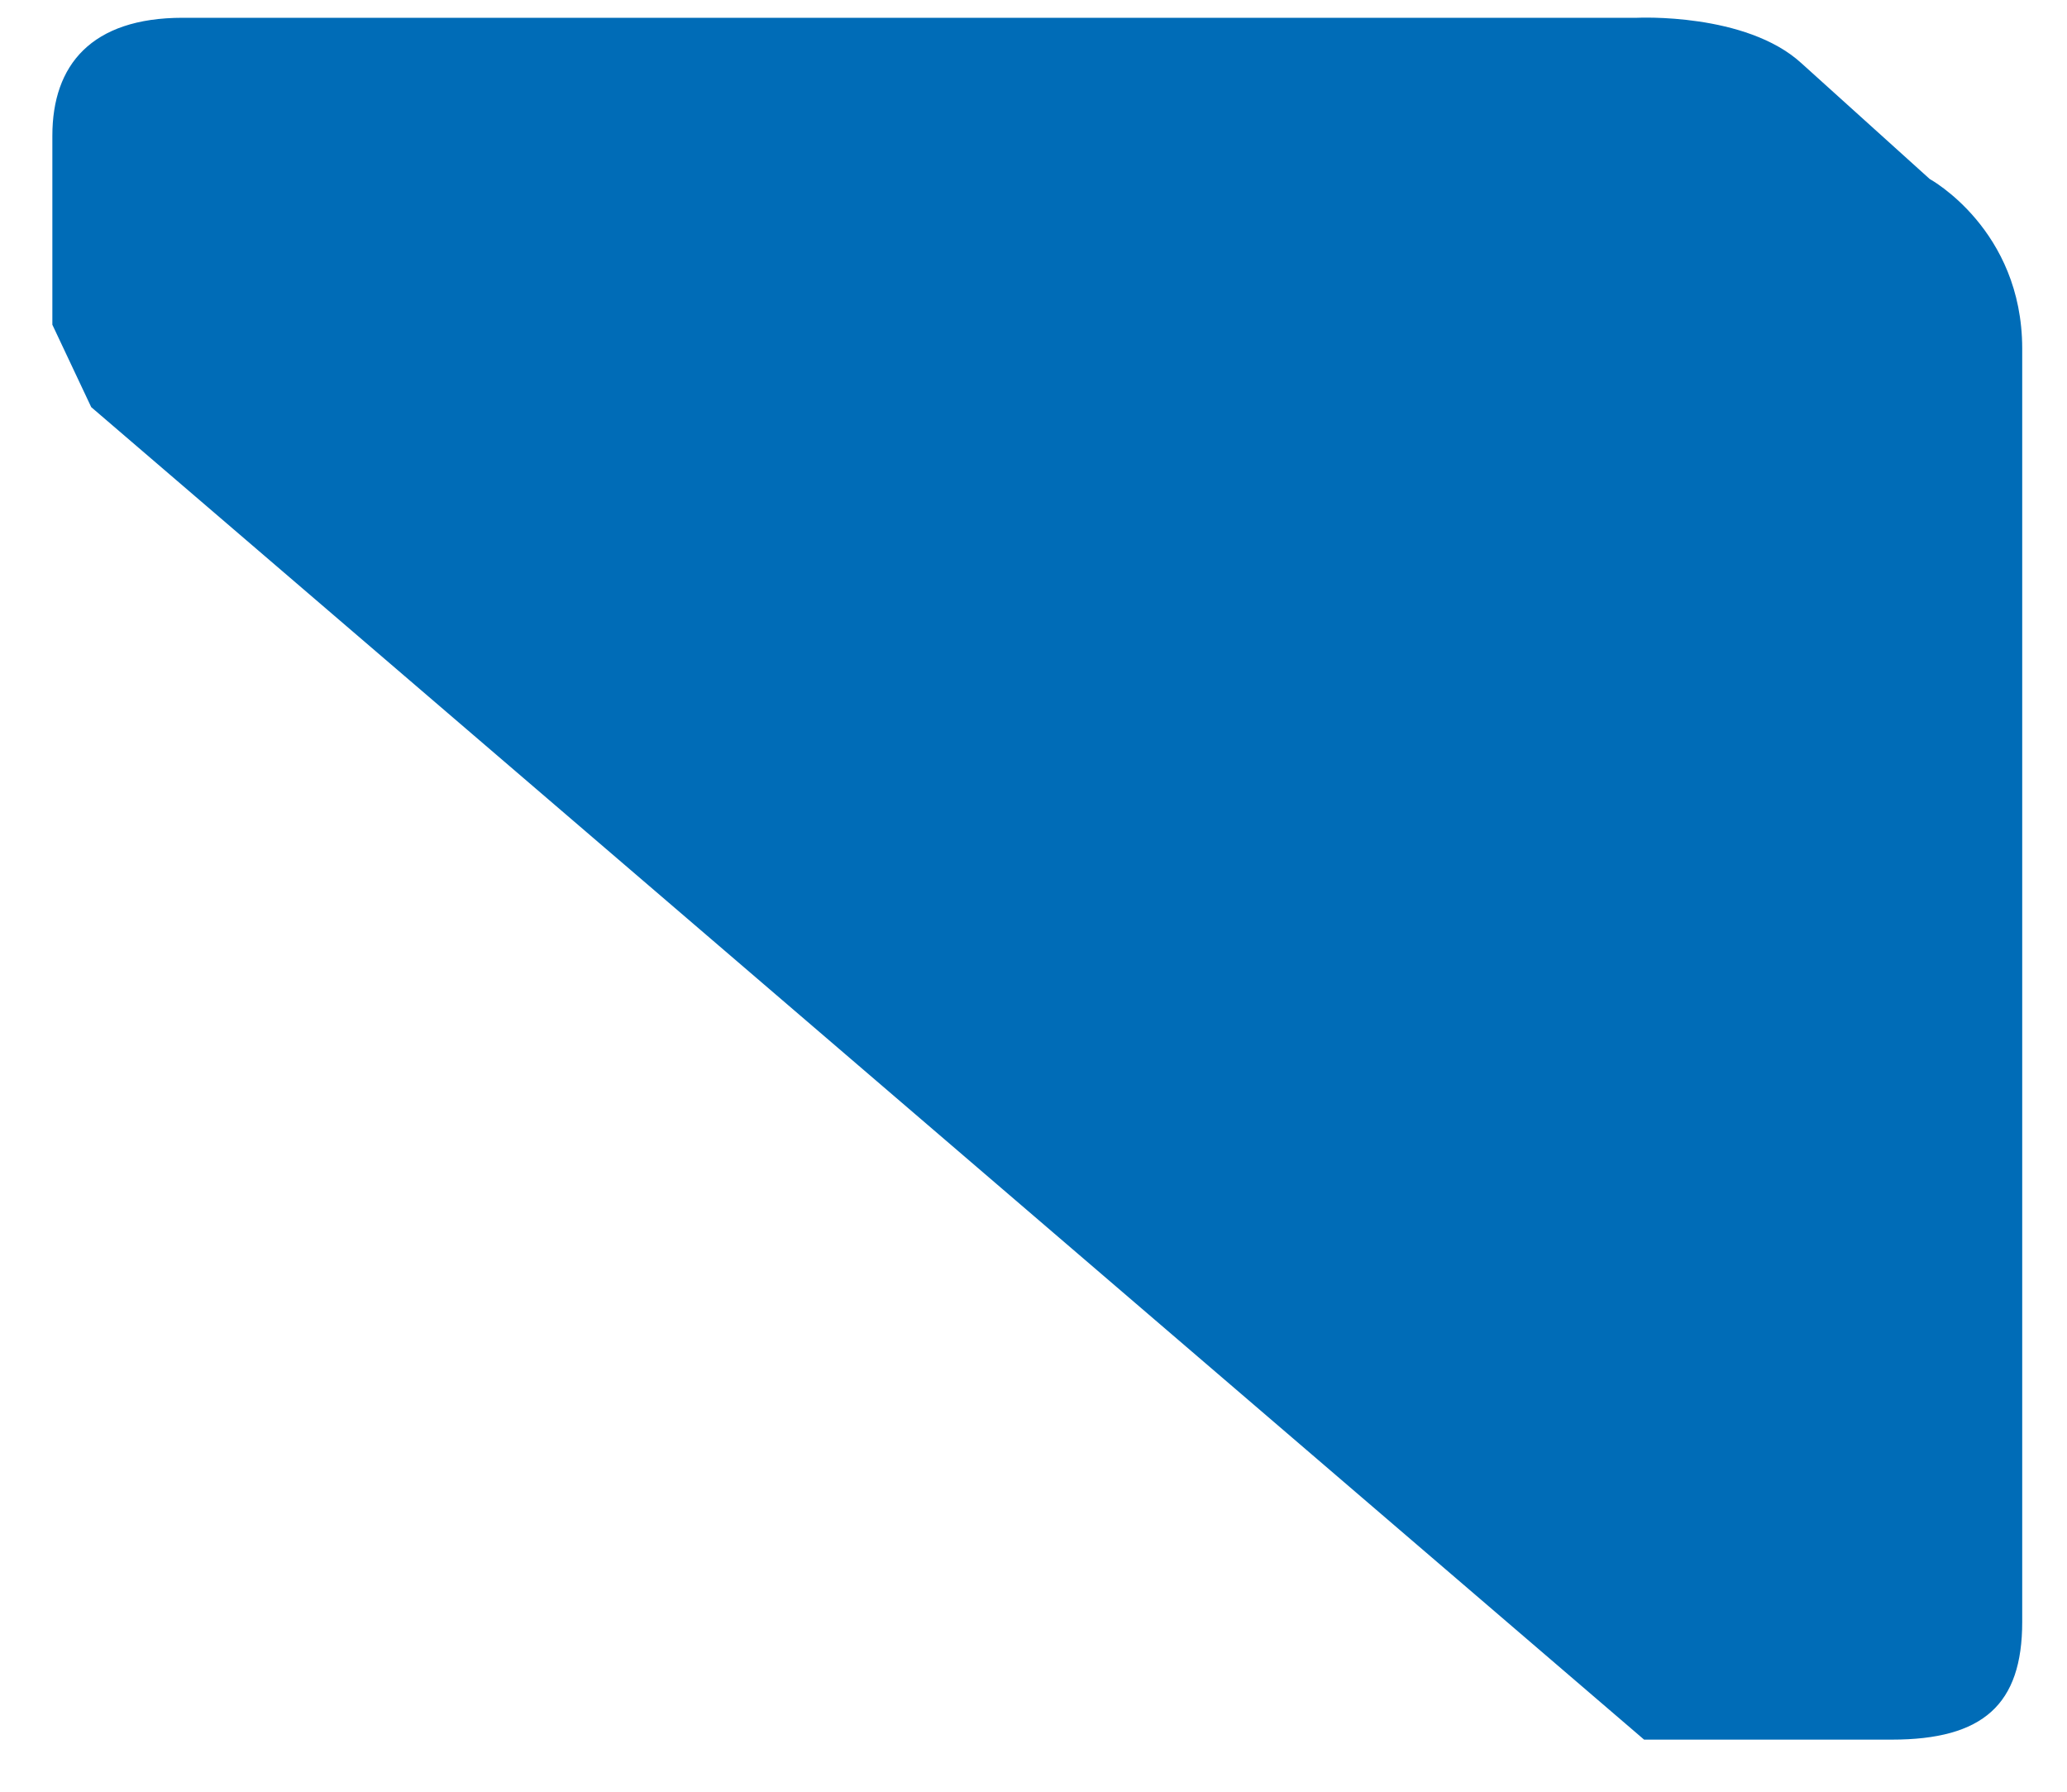
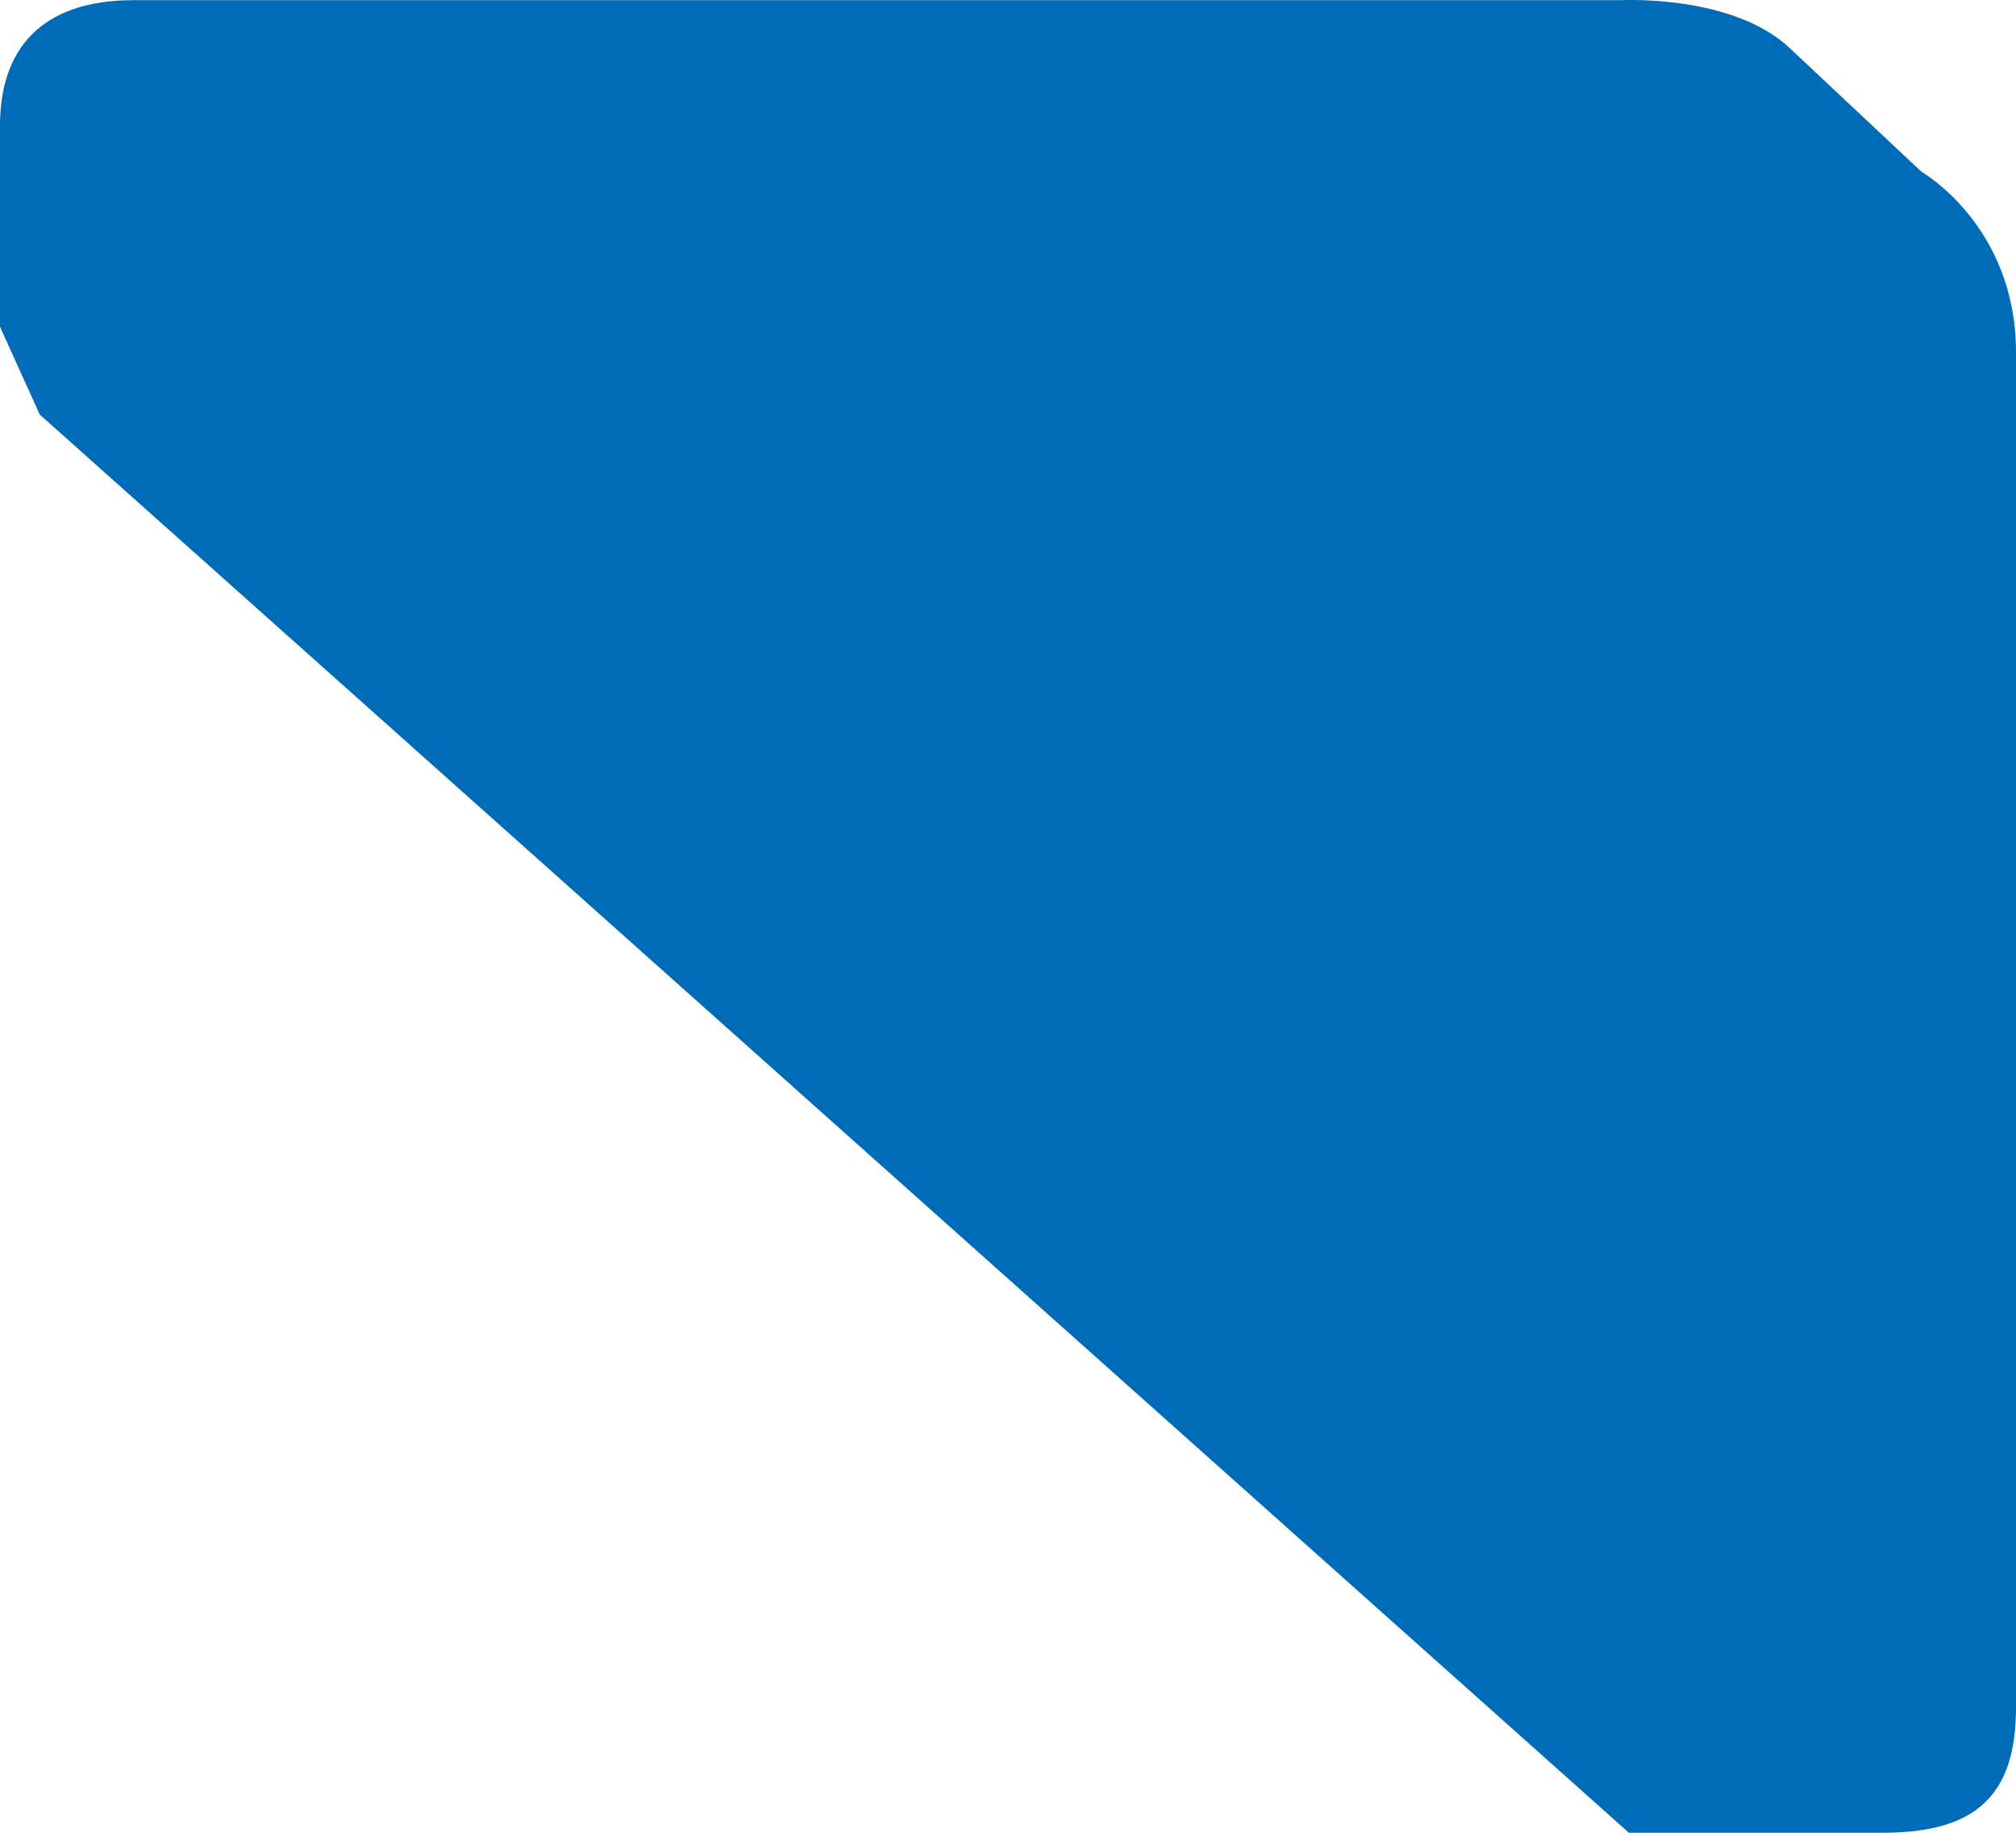
- <svg xmlns="http://www.w3.org/2000/svg" width="15px" height="13px" viewBox="0 0 15 13" version="1.1">
+ <svg xmlns="http://www.w3.org/2000/svg" width="11px" height="10px" viewBox="0 0 11 10" version="1.1">
  <defs />
-   <g id="MISSION_PAGE" stroke="none" stroke-width="1" fill="none" fill-rule="evenodd" transform="translate(-520, -1944)">
-     <g id="Group-6" transform="translate(520, 1944)" fill="#006CB7">
-       <path d="M14.004,1.299 L13.072,0.458 C12.669,0.09 11.881,0.129 11.881,0.129 L1.326,0.129 C0.662,0.129 0.38,0.473 0.38,0.984 L0.38,2.356 L0.662,2.954 L11.931,12.622 L13.728,12.622 C14.392,12.622 14.675,12.367 14.675,11.768 L14.675,2.528 C14.674,1.664 14.004,1.299 14.004,1.299" id="Fill-4" />
+   <g id="UPDATED" stroke="none" stroke-width="1" fill="none" fill-rule="evenodd">
+     <g id="ABOUT_PAGE" transform="translate(-150, -2189)" fill="#006CB7">
+       <g id="Group-6" transform="translate(150, 2189)">
+         <path d="M10.484,0.937 L9.767,0.264 C9.456,-0.031 8.85,0.001 8.85,0.001 L0.728,0.001 C0.217,0.001 0,0.276 0,0.685 L0,1.783 L0.217,2.262 L8.888,10 L10.271,10 C10.782,10 11,9.796 11,9.316 L11,1.921 C10.999,1.23 10.484,0.937 10.484,0.937" id="Fill-4" />
+       </g>
    </g>
  </g>
</svg>
